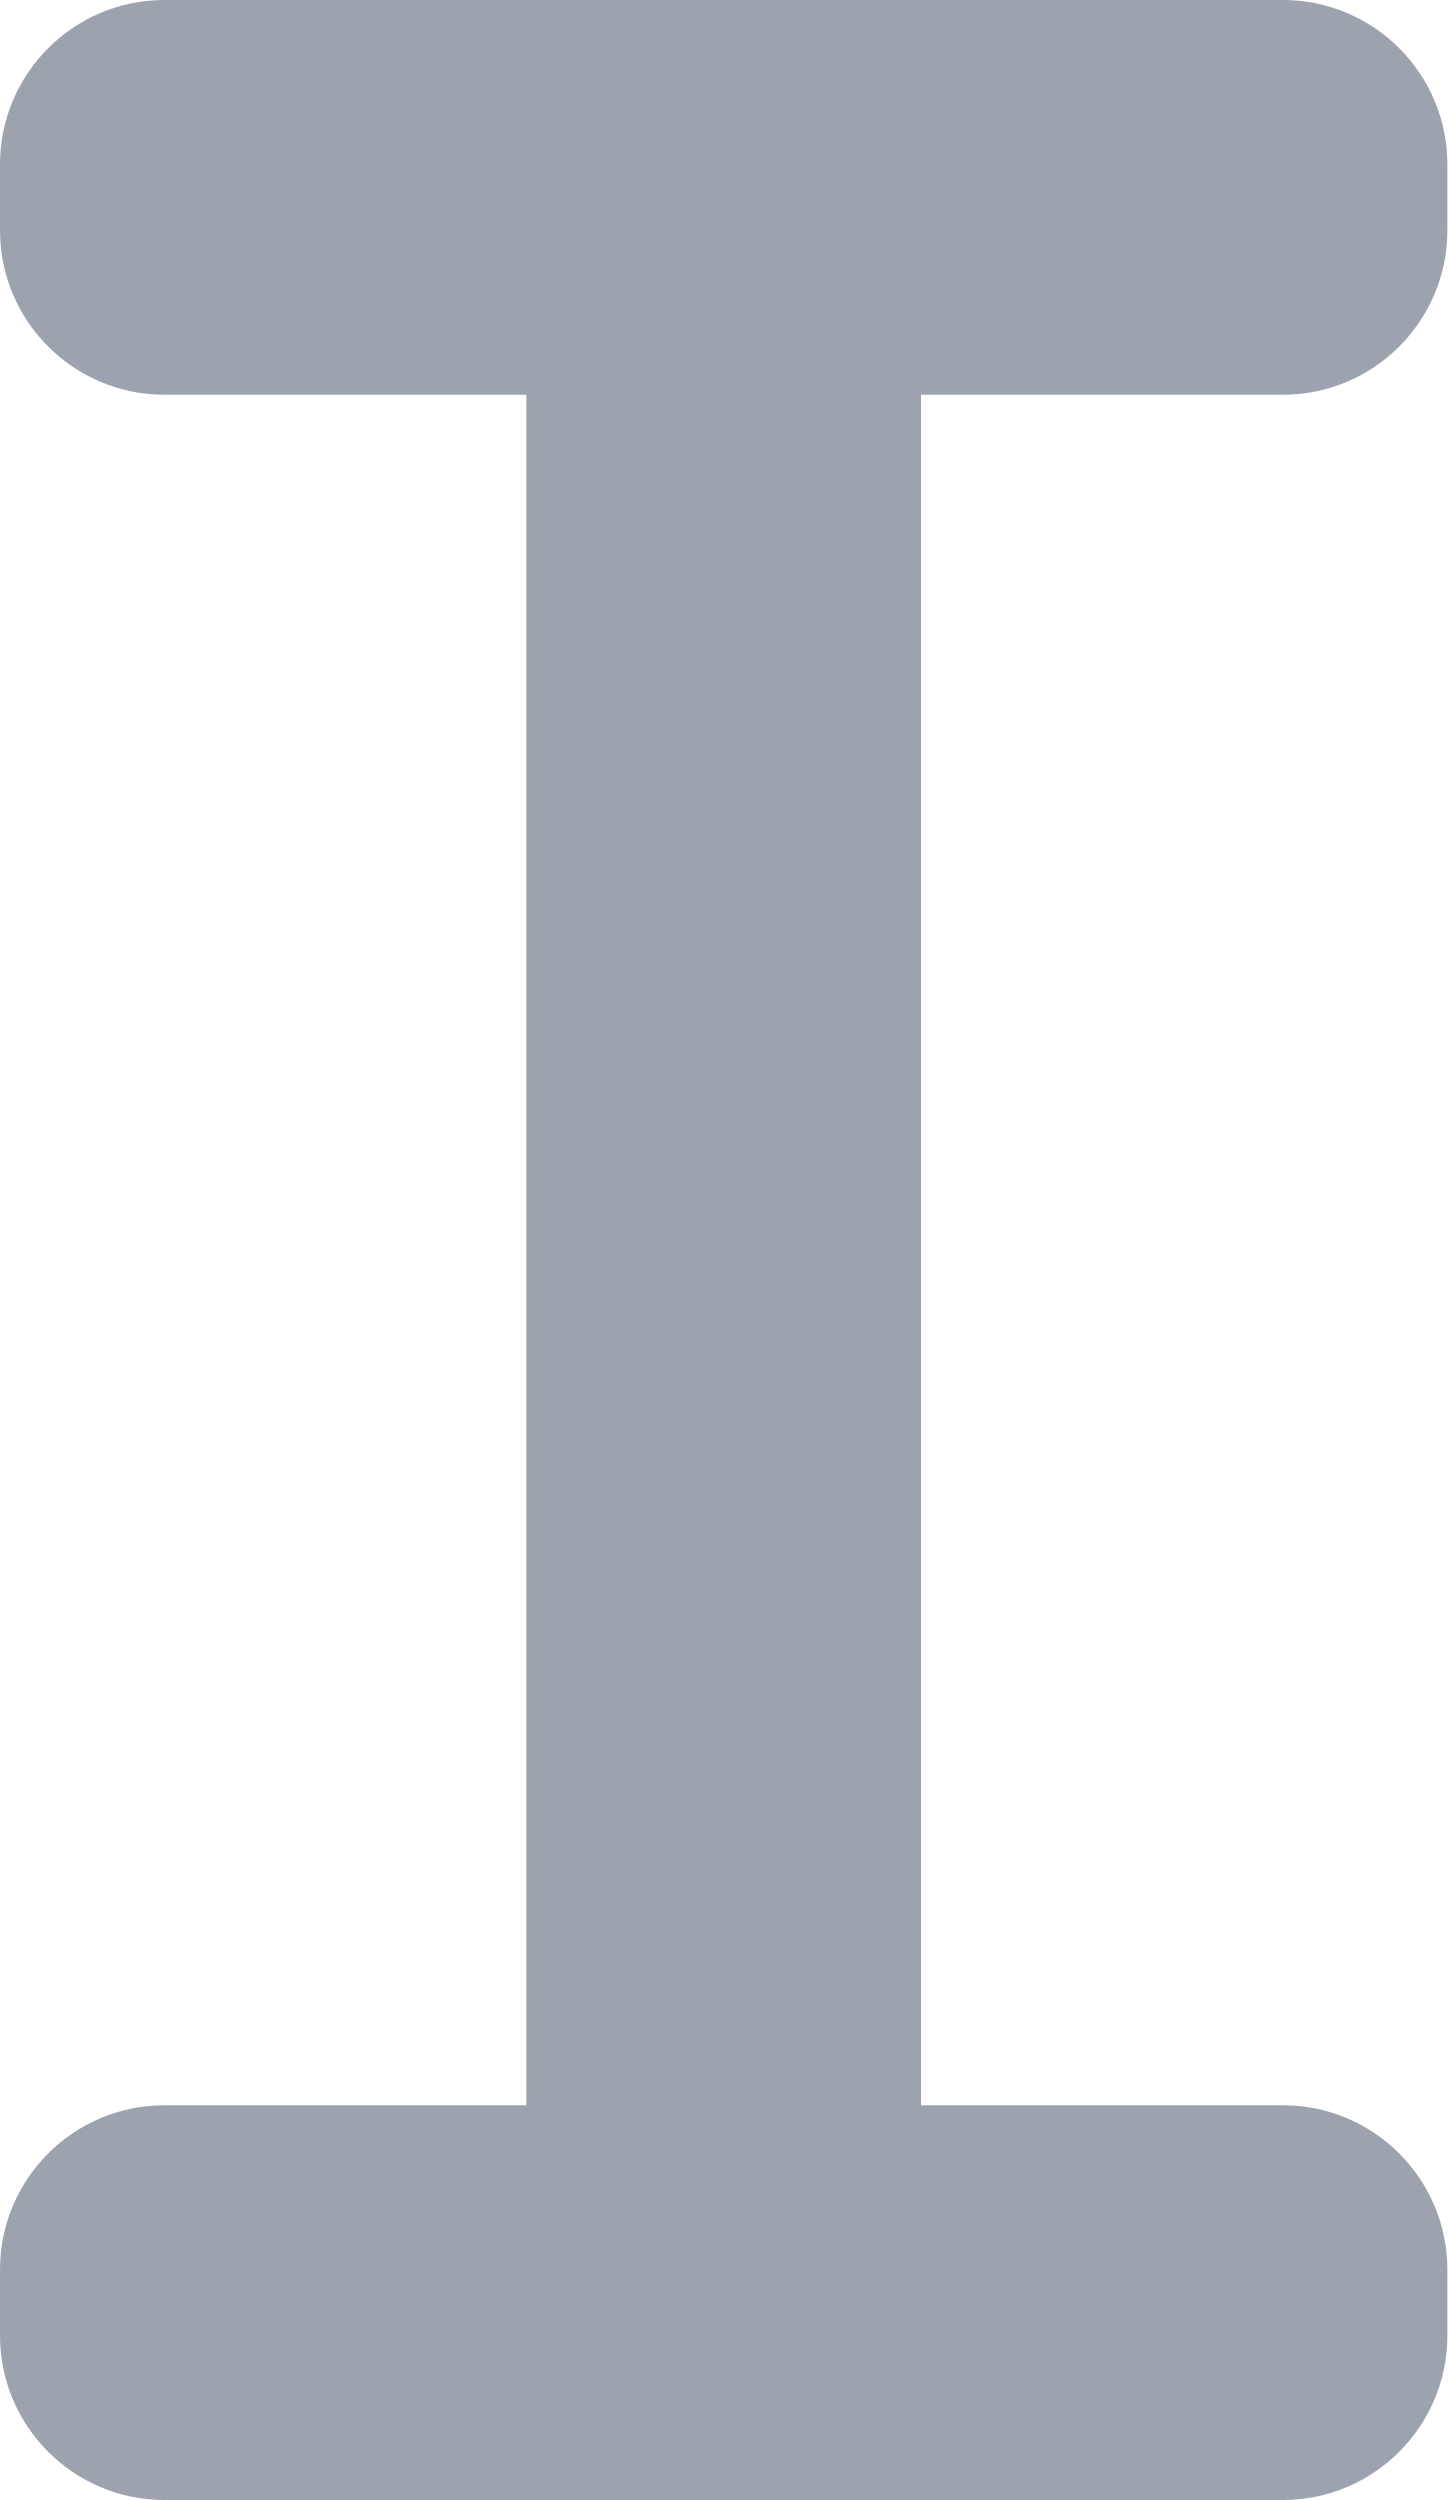
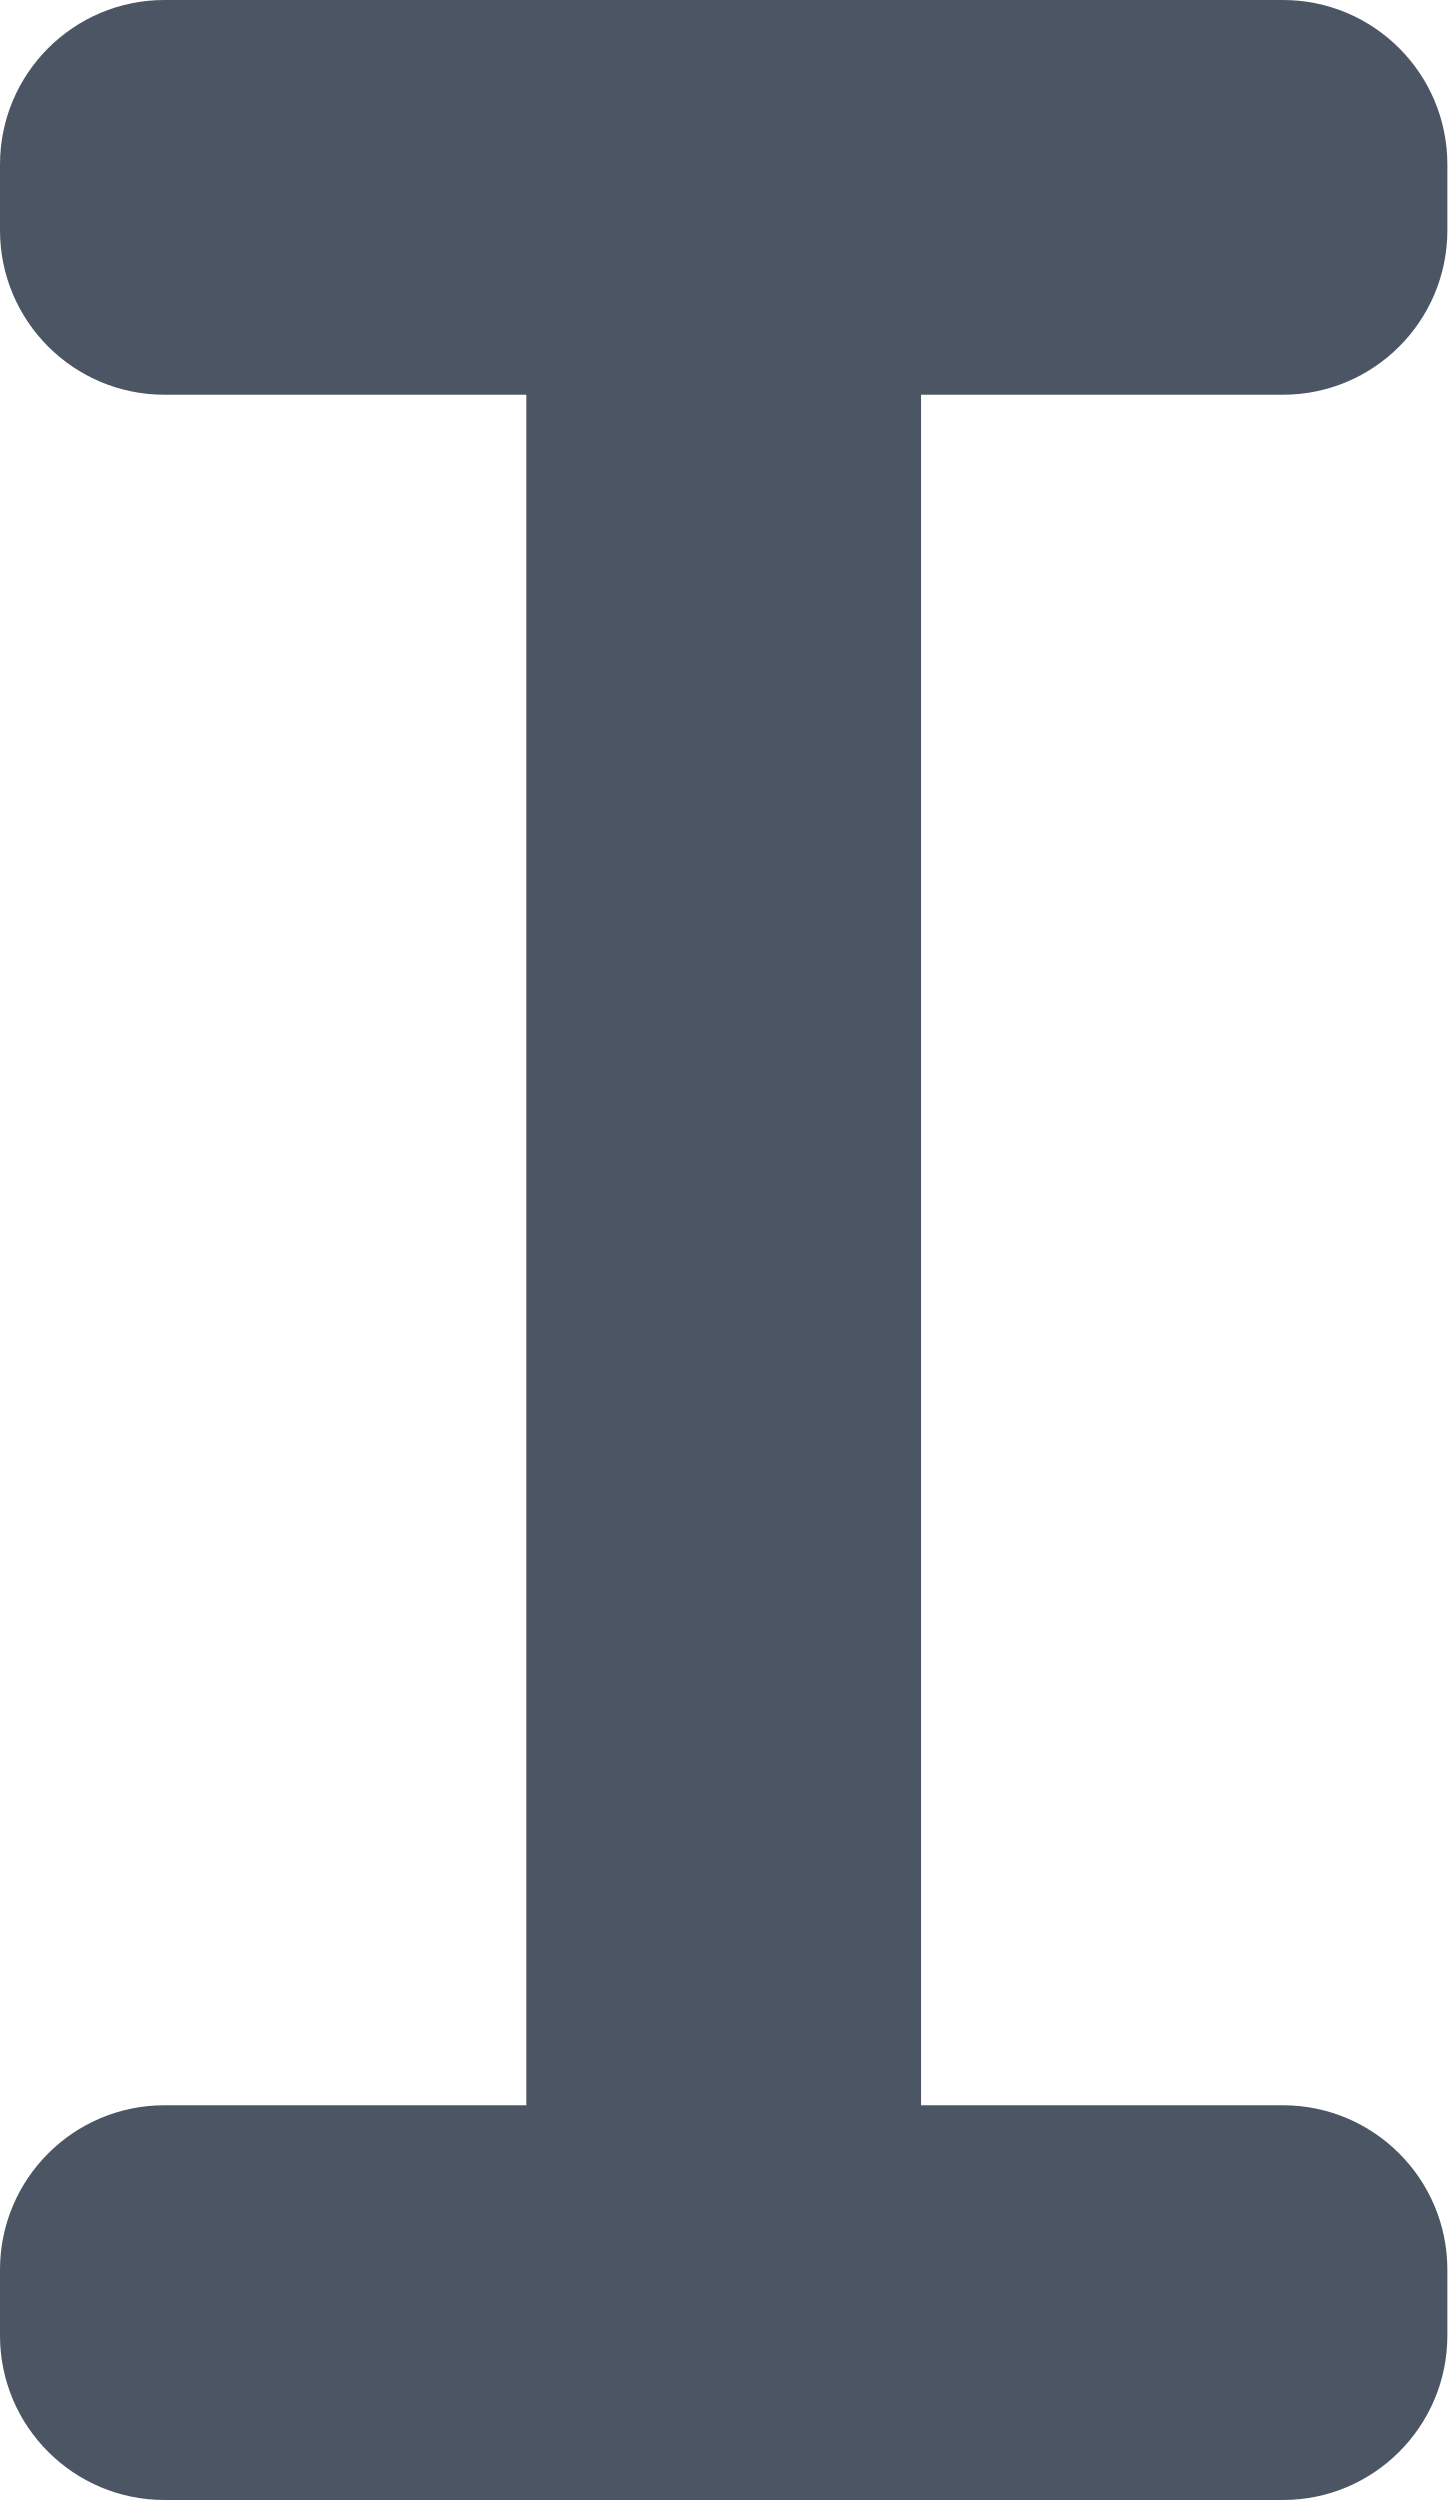
<svg xmlns="http://www.w3.org/2000/svg" width="11" height="19" viewBox="0 0 11 19" fill="none">
-   <rect width="11" height="3" rx="1.25" fill="#9CA3AF" />
-   <rect y="16" width="11" height="3" rx="1.25" fill="#9CA3AF" />
-   <rect x="4" y="19" width="19" height="3" rx="1.5" transform="rotate(-90 4 19)" fill="#9CA3AF" />
+   <rect width="11" height="3" rx="1.25" fill="#4B5563" />
+   <rect y="16" width="11" height="3" rx="1.25" fill="#4B5563" />
+   <rect x="4" y="19" width="19" height="3" rx="1.5" transform="rotate(-90 4 19)" fill="#4B5563" />
</svg>
